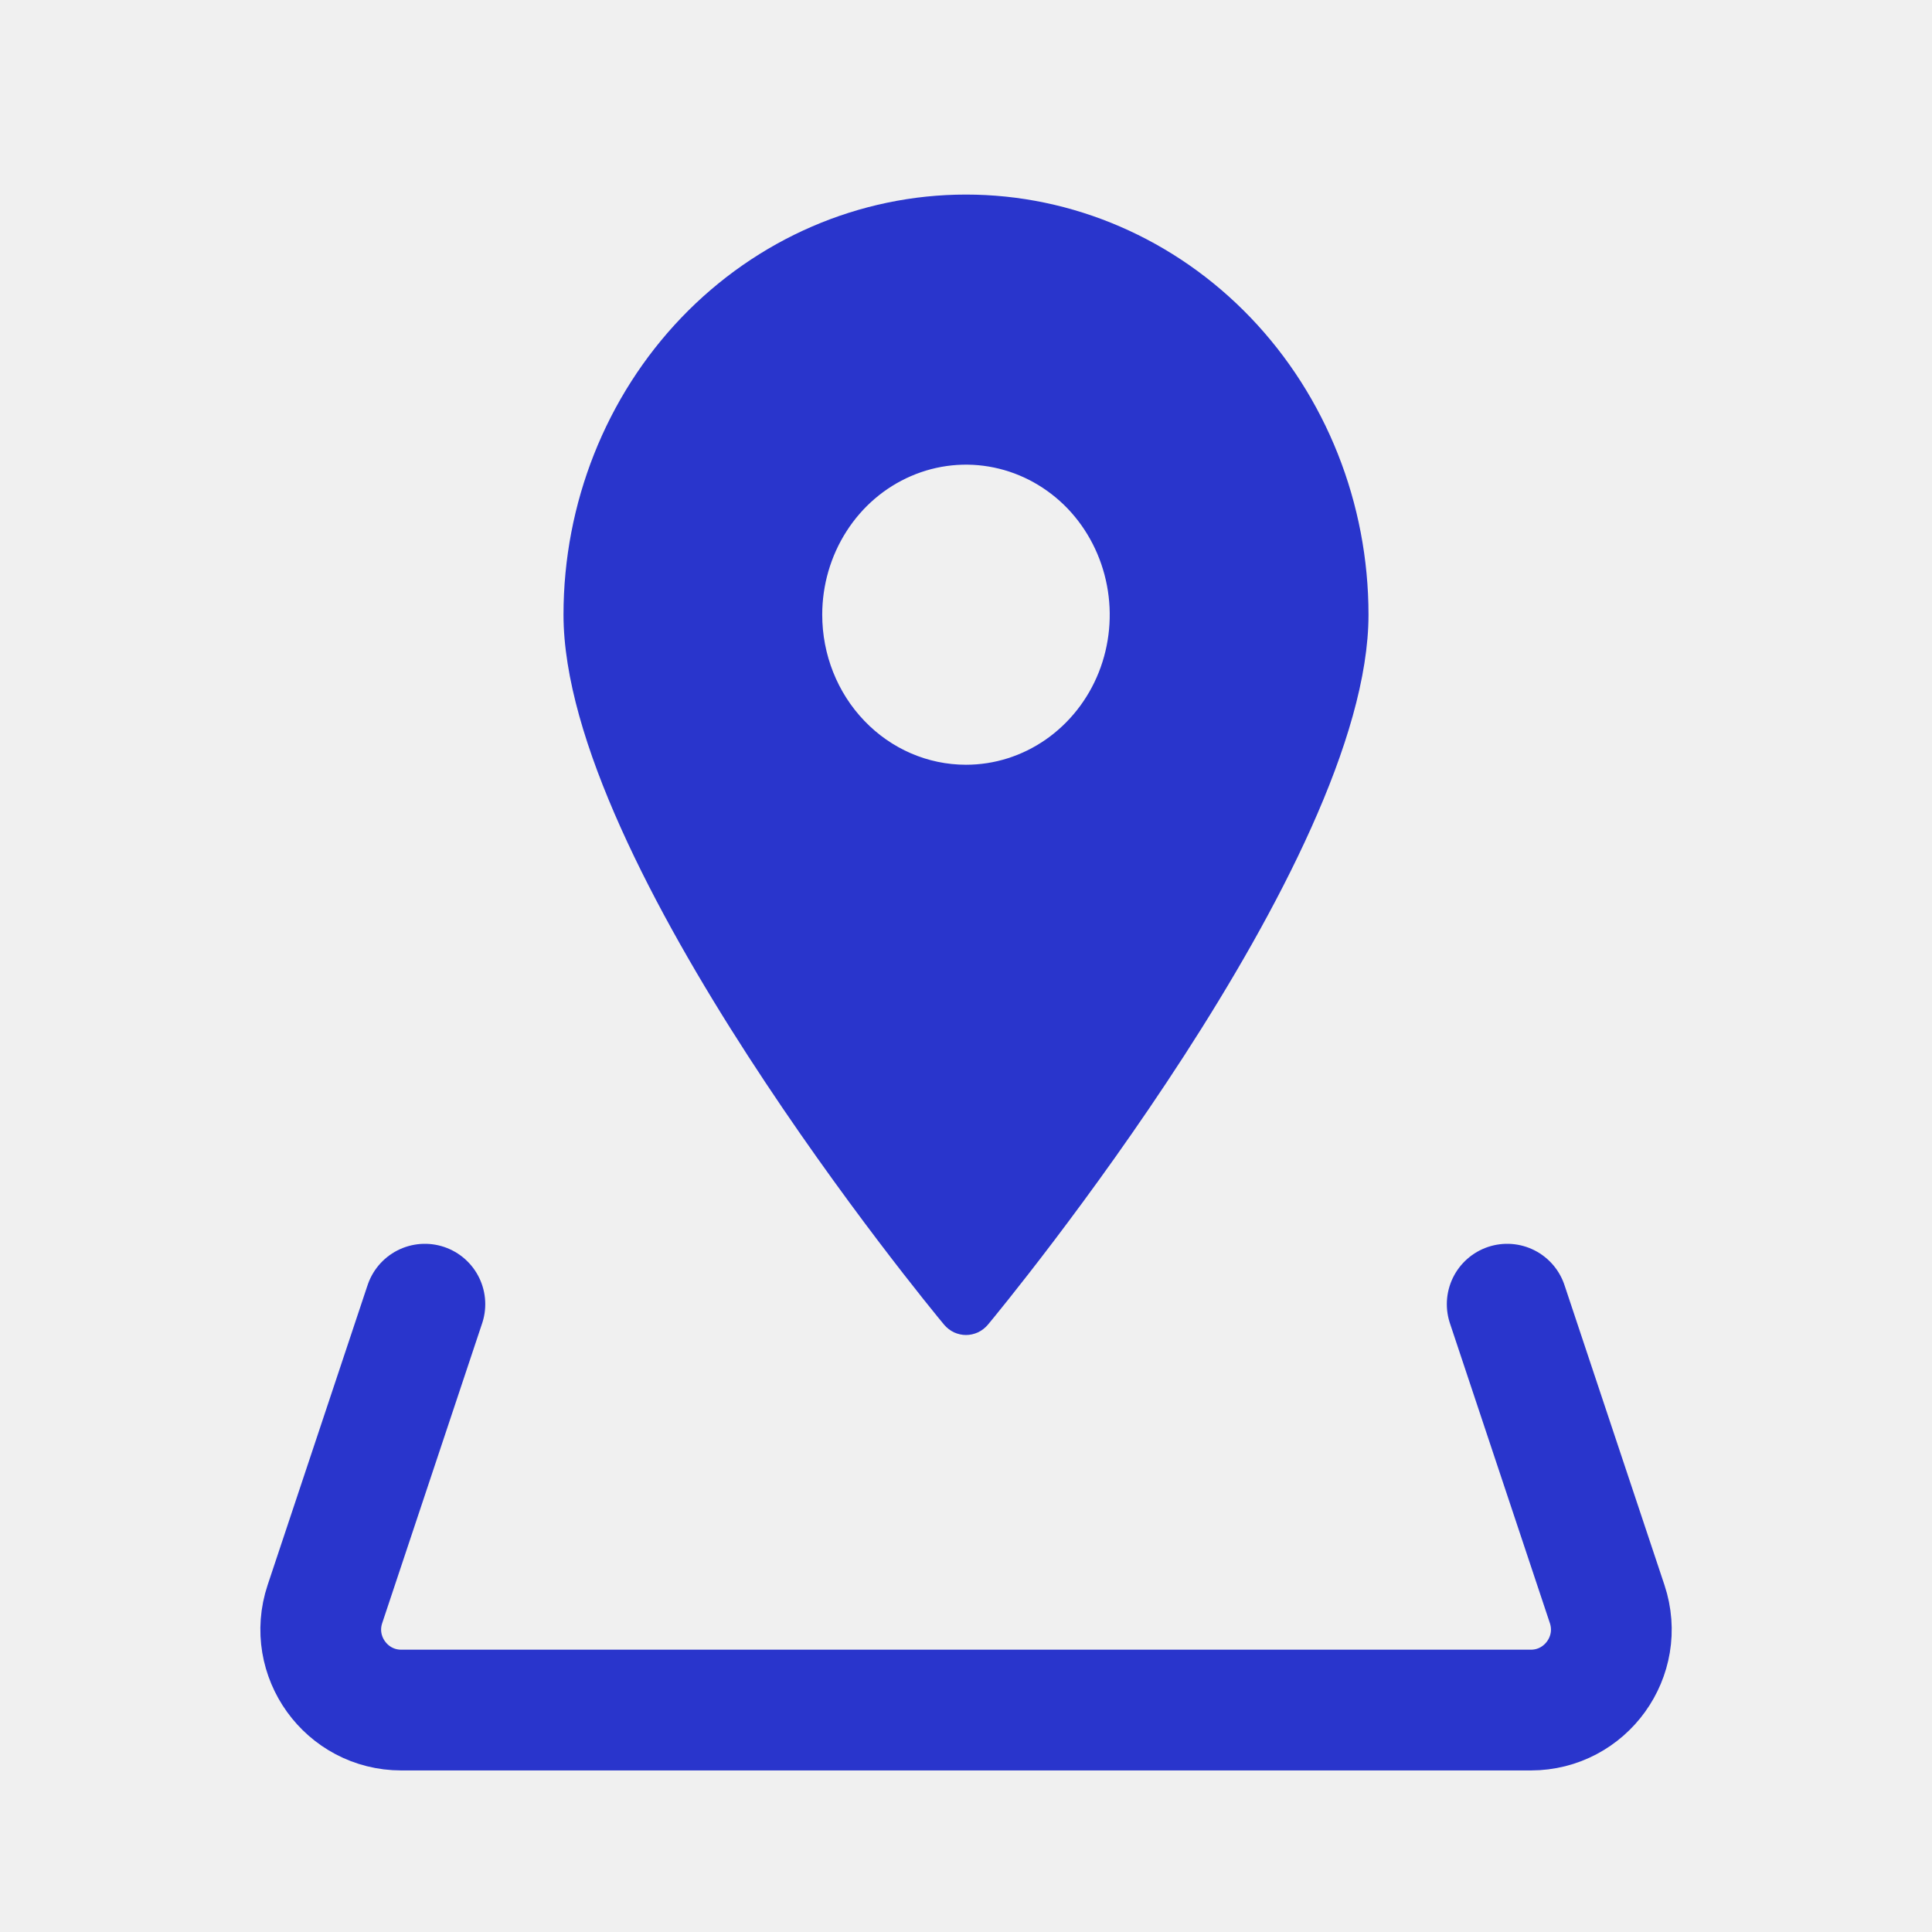
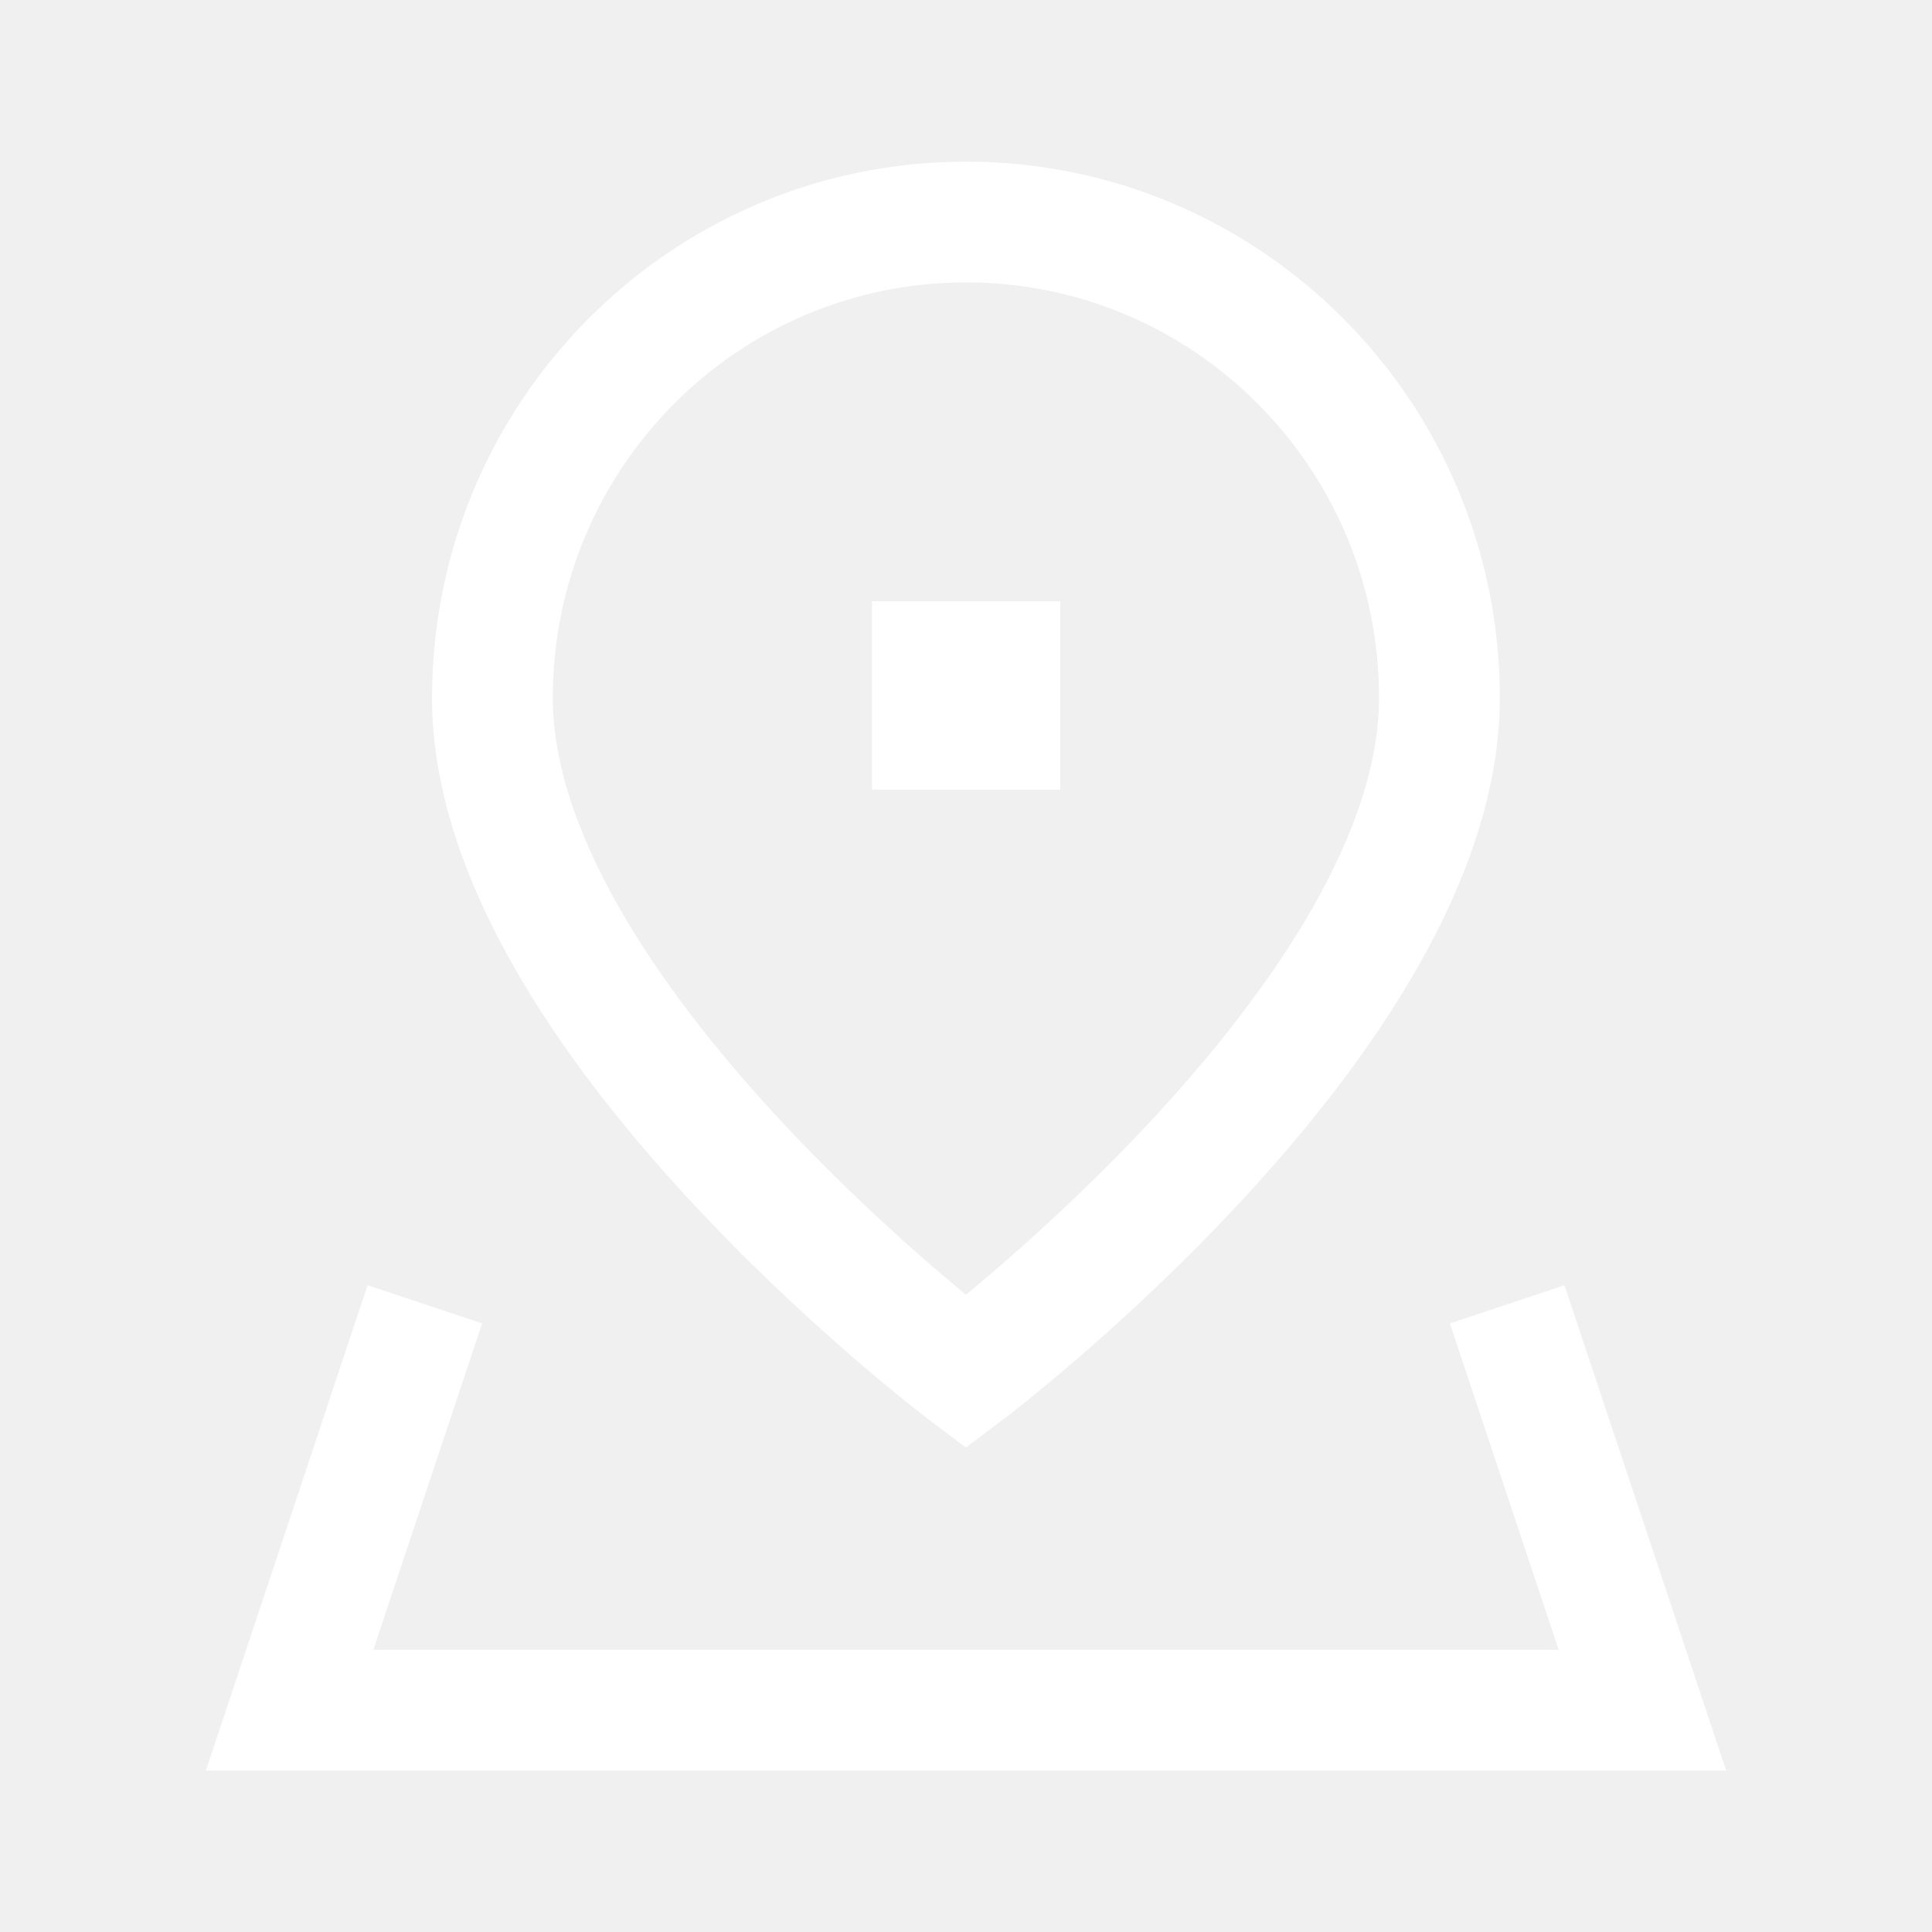
<svg xmlns="http://www.w3.org/2000/svg" width="24" height="24" viewBox="0 0 24 24" fill="none">
-   <path d="M18.723 16.201L19.965 19.927C20.18 20.574 19.698 21.243 19.016 21.243H4.985C4.303 21.243 3.821 20.574 4.036 19.927L5.278 16.201" stroke="#2935CC" stroke-width="1.5" stroke-linecap="round" />
-   <path d="M11.729 16.457C11.763 16.497 11.805 16.529 11.851 16.551C11.898 16.572 11.949 16.584 12 16.584C12.051 16.584 12.102 16.572 12.149 16.551C12.195 16.529 12.237 16.497 12.271 16.457C12.464 16.226 17 10.723 17 7.636C17 6.252 16.473 4.925 15.536 3.946C14.598 2.967 13.326 2.417 12 2.417C10.674 2.417 9.402 2.967 8.464 3.946C7.527 4.925 7 6.252 7 7.636C7 10.723 11.536 16.226 11.729 16.457ZM10.214 7.636C10.214 7.268 10.319 6.907 10.515 6.601C10.711 6.294 10.99 6.055 11.317 5.914C11.643 5.773 12.002 5.736 12.348 5.808C12.695 5.88 13.013 6.058 13.263 6.318C13.512 6.579 13.682 6.911 13.751 7.273C13.82 7.634 13.785 8.009 13.65 8.35C13.515 8.69 13.286 8.981 12.992 9.186C12.698 9.391 12.353 9.5 12 9.5C11.526 9.5 11.072 9.304 10.737 8.954C10.402 8.605 10.214 8.131 10.214 7.636Z" fill="#2935CC" />
+   <path d="M18.723 16.203L20.403 21.245H3.598L5.278 16.203" stroke="white" stroke-width="1.5" />
+   <path d="M12.422 9.059H11.582V8.219H12.422V9.059Z" stroke="white" stroke-width="1.5" />
+   <path d="M6.117 8.669C6.117 12.609 11.999 17.043 11.999 17.043C11.999 17.043 17.881 12.609 17.881 8.669C17.881 5.404 15.248 2.758 11.999 2.758C8.751 2.758 6.117 5.404 6.117 8.669Z" stroke="white" stroke-width="1.5" />
</svg>
